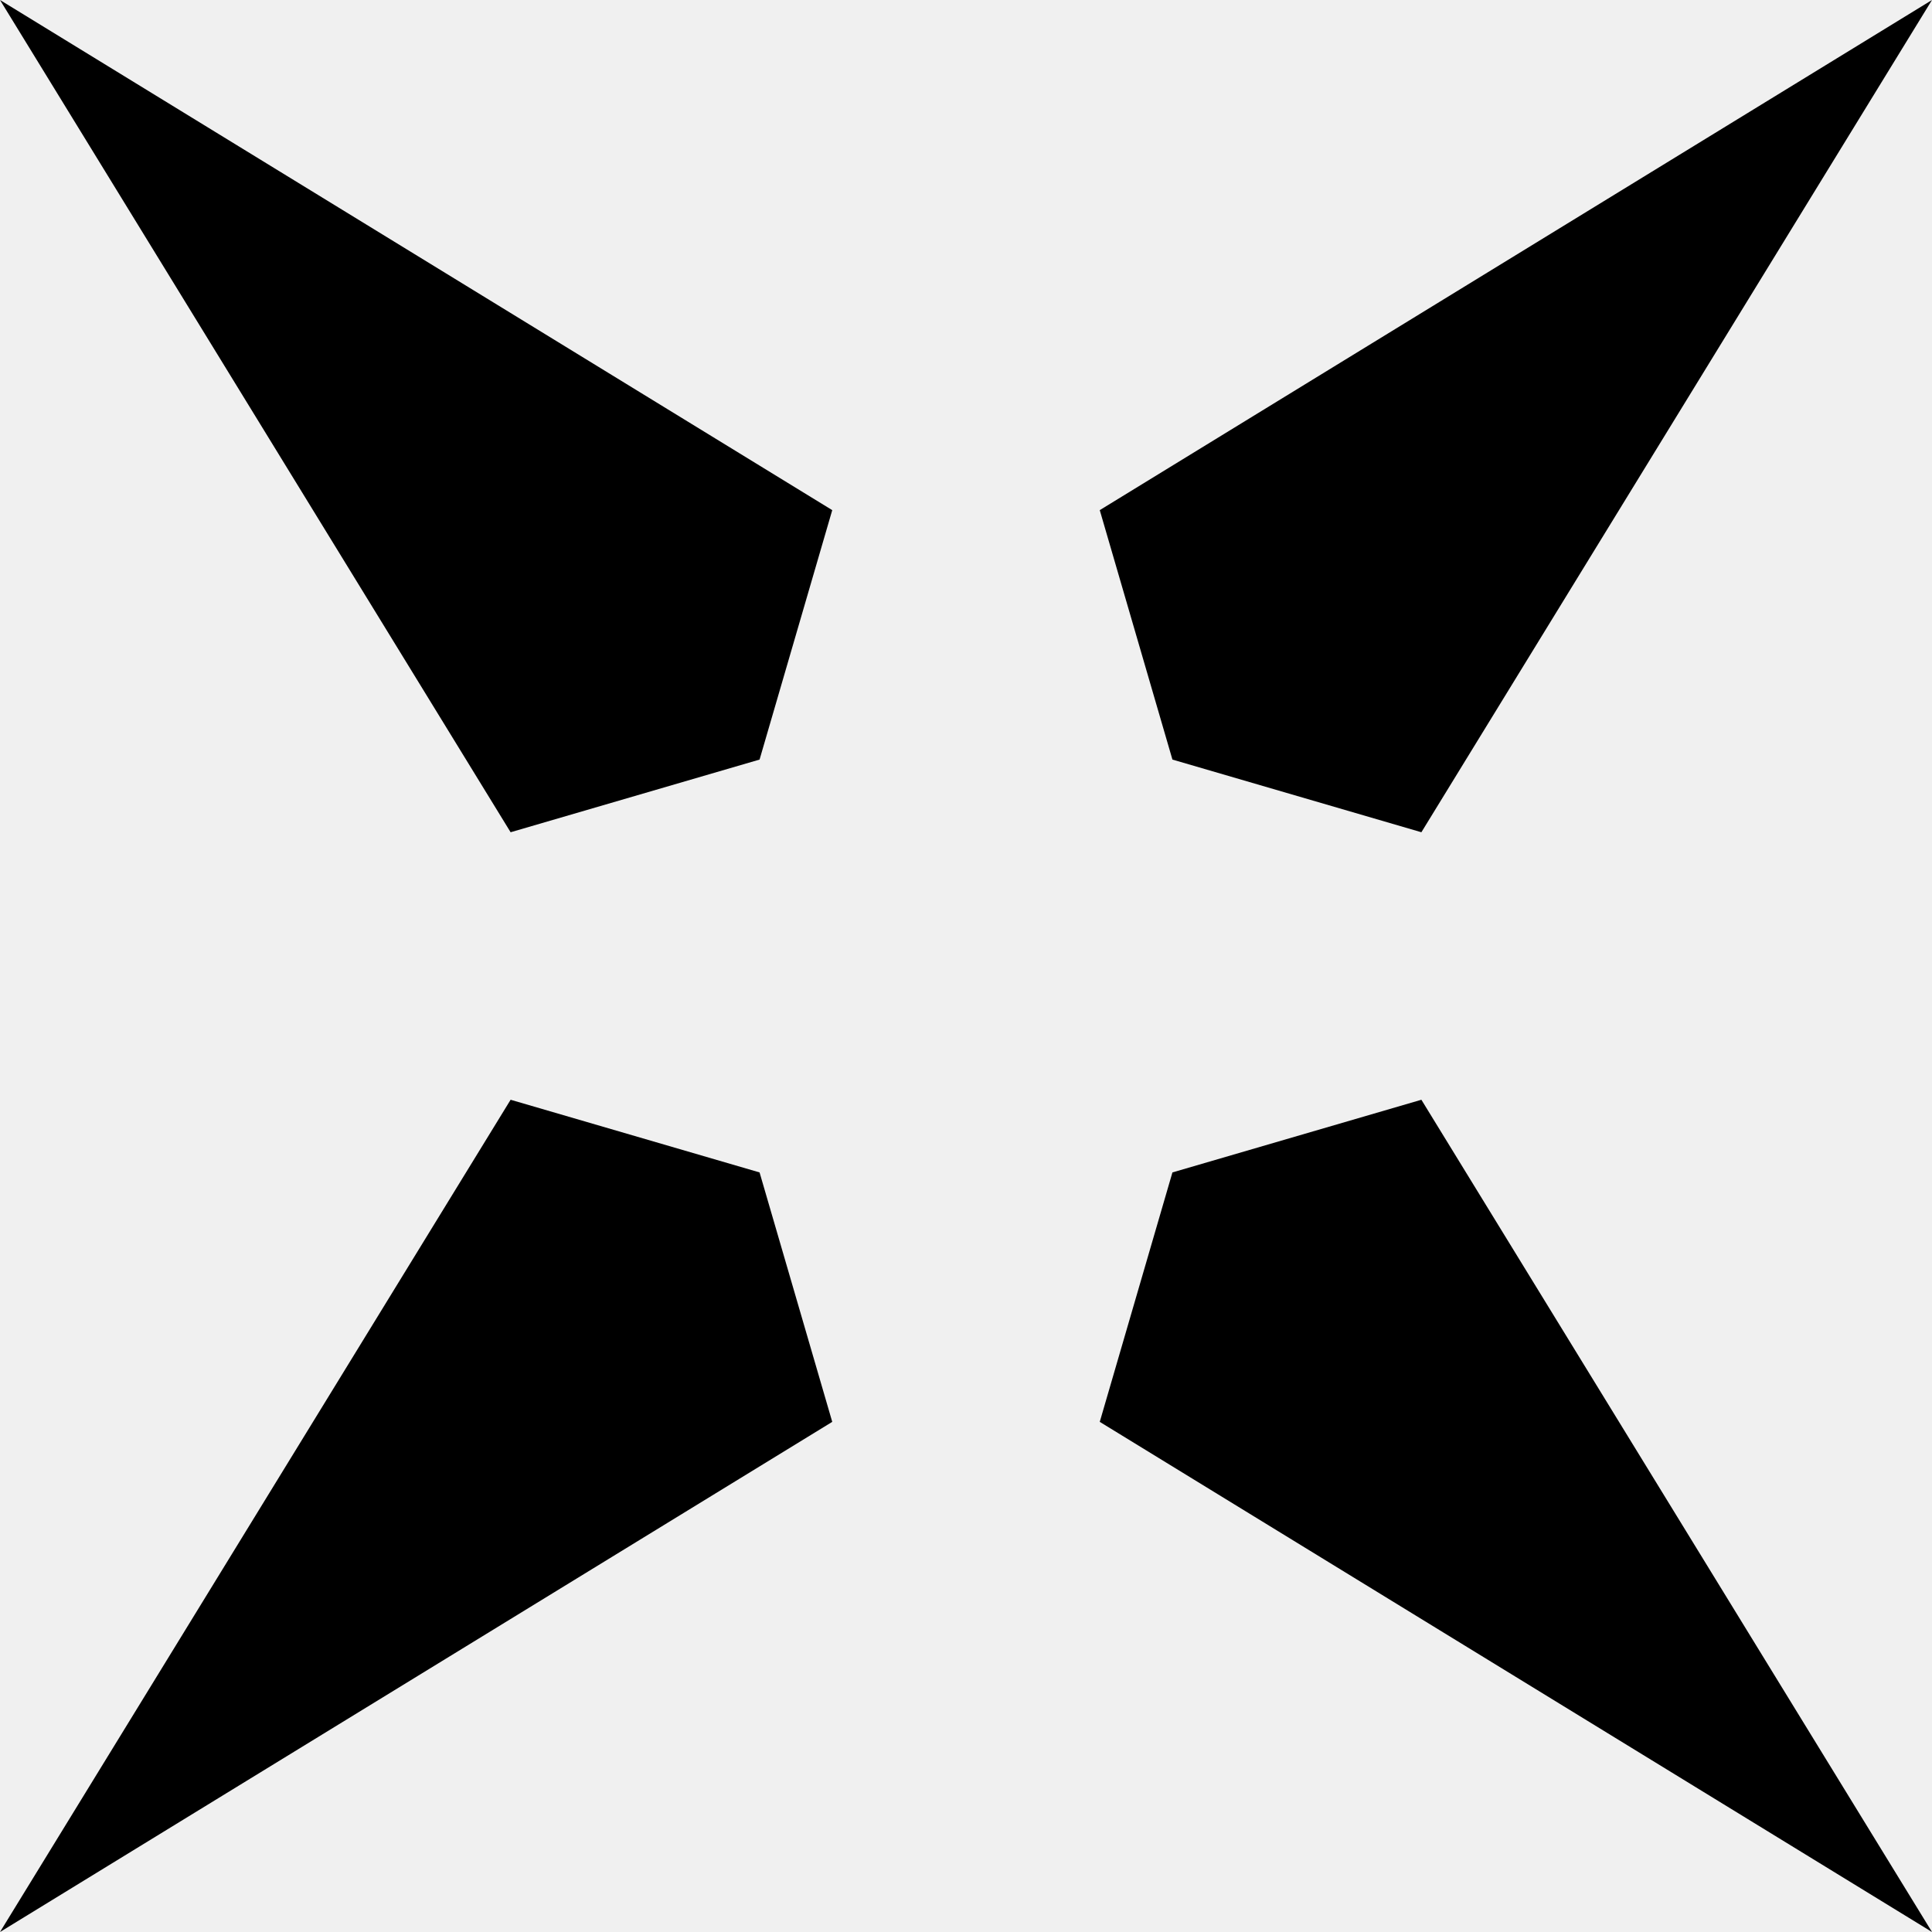
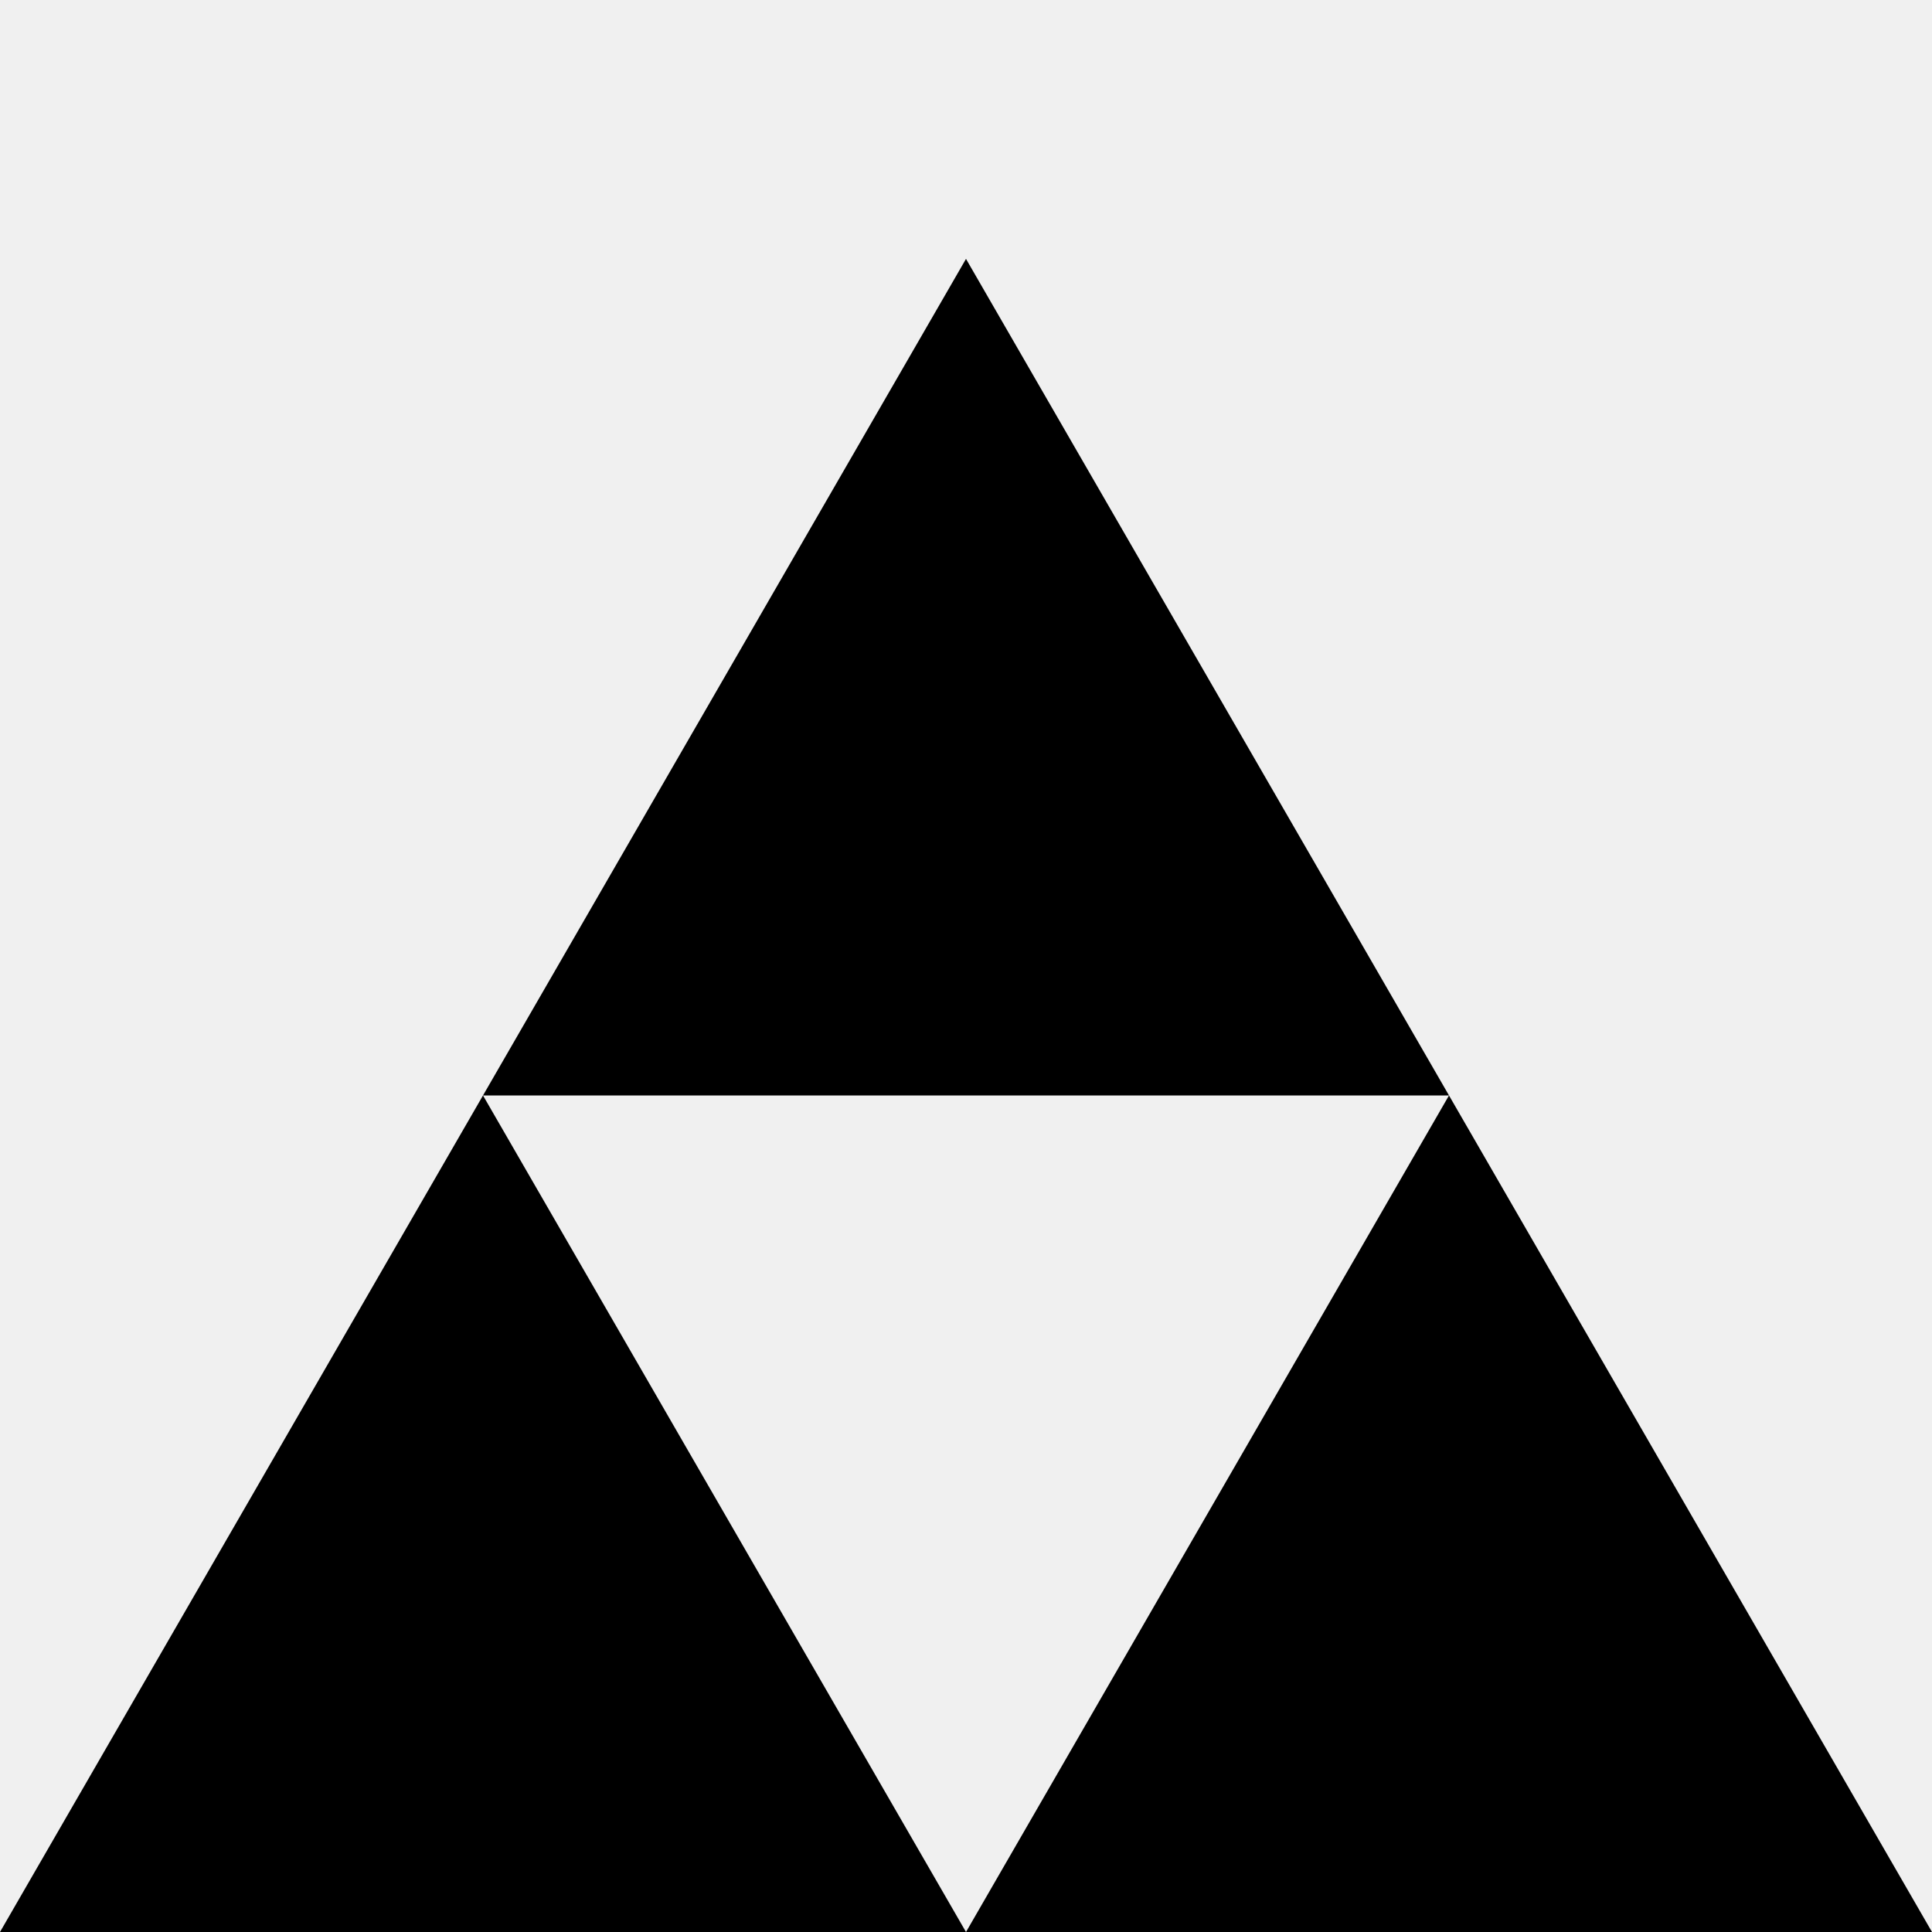
<svg xmlns="http://www.w3.org/2000/svg" width="512" height="512" fill="none" viewBox="0 0 65 65">
  <style>
    path {
      fill: #000;
    }
    @media (prefers-color-scheme: dark) {
      path {
        fill: #FFF;
      }
    }
  </style>
-   <path d="M39.445 25.555 37 17.163 65 0 47.821 28l-8.376-2.445Zm-13.89 0L28 17.163 0 0l17.179 28 8.376-2.445Zm13.89 13.89L37 47.837 65 65 47.821 37l-8.376 2.445Zm-13.89 0L28 47.837 0 65l17.179-28 8.376 2.445Z" />
+   <path d="M 32.5 8.71 L 48.75 36.855 L 16.25 36.855 Z M 0 65 L 32.5 65 L 16.25 36.855 Z M 32.5 65 L 65 65 L 48.75 36.855 Z" />
</svg>
